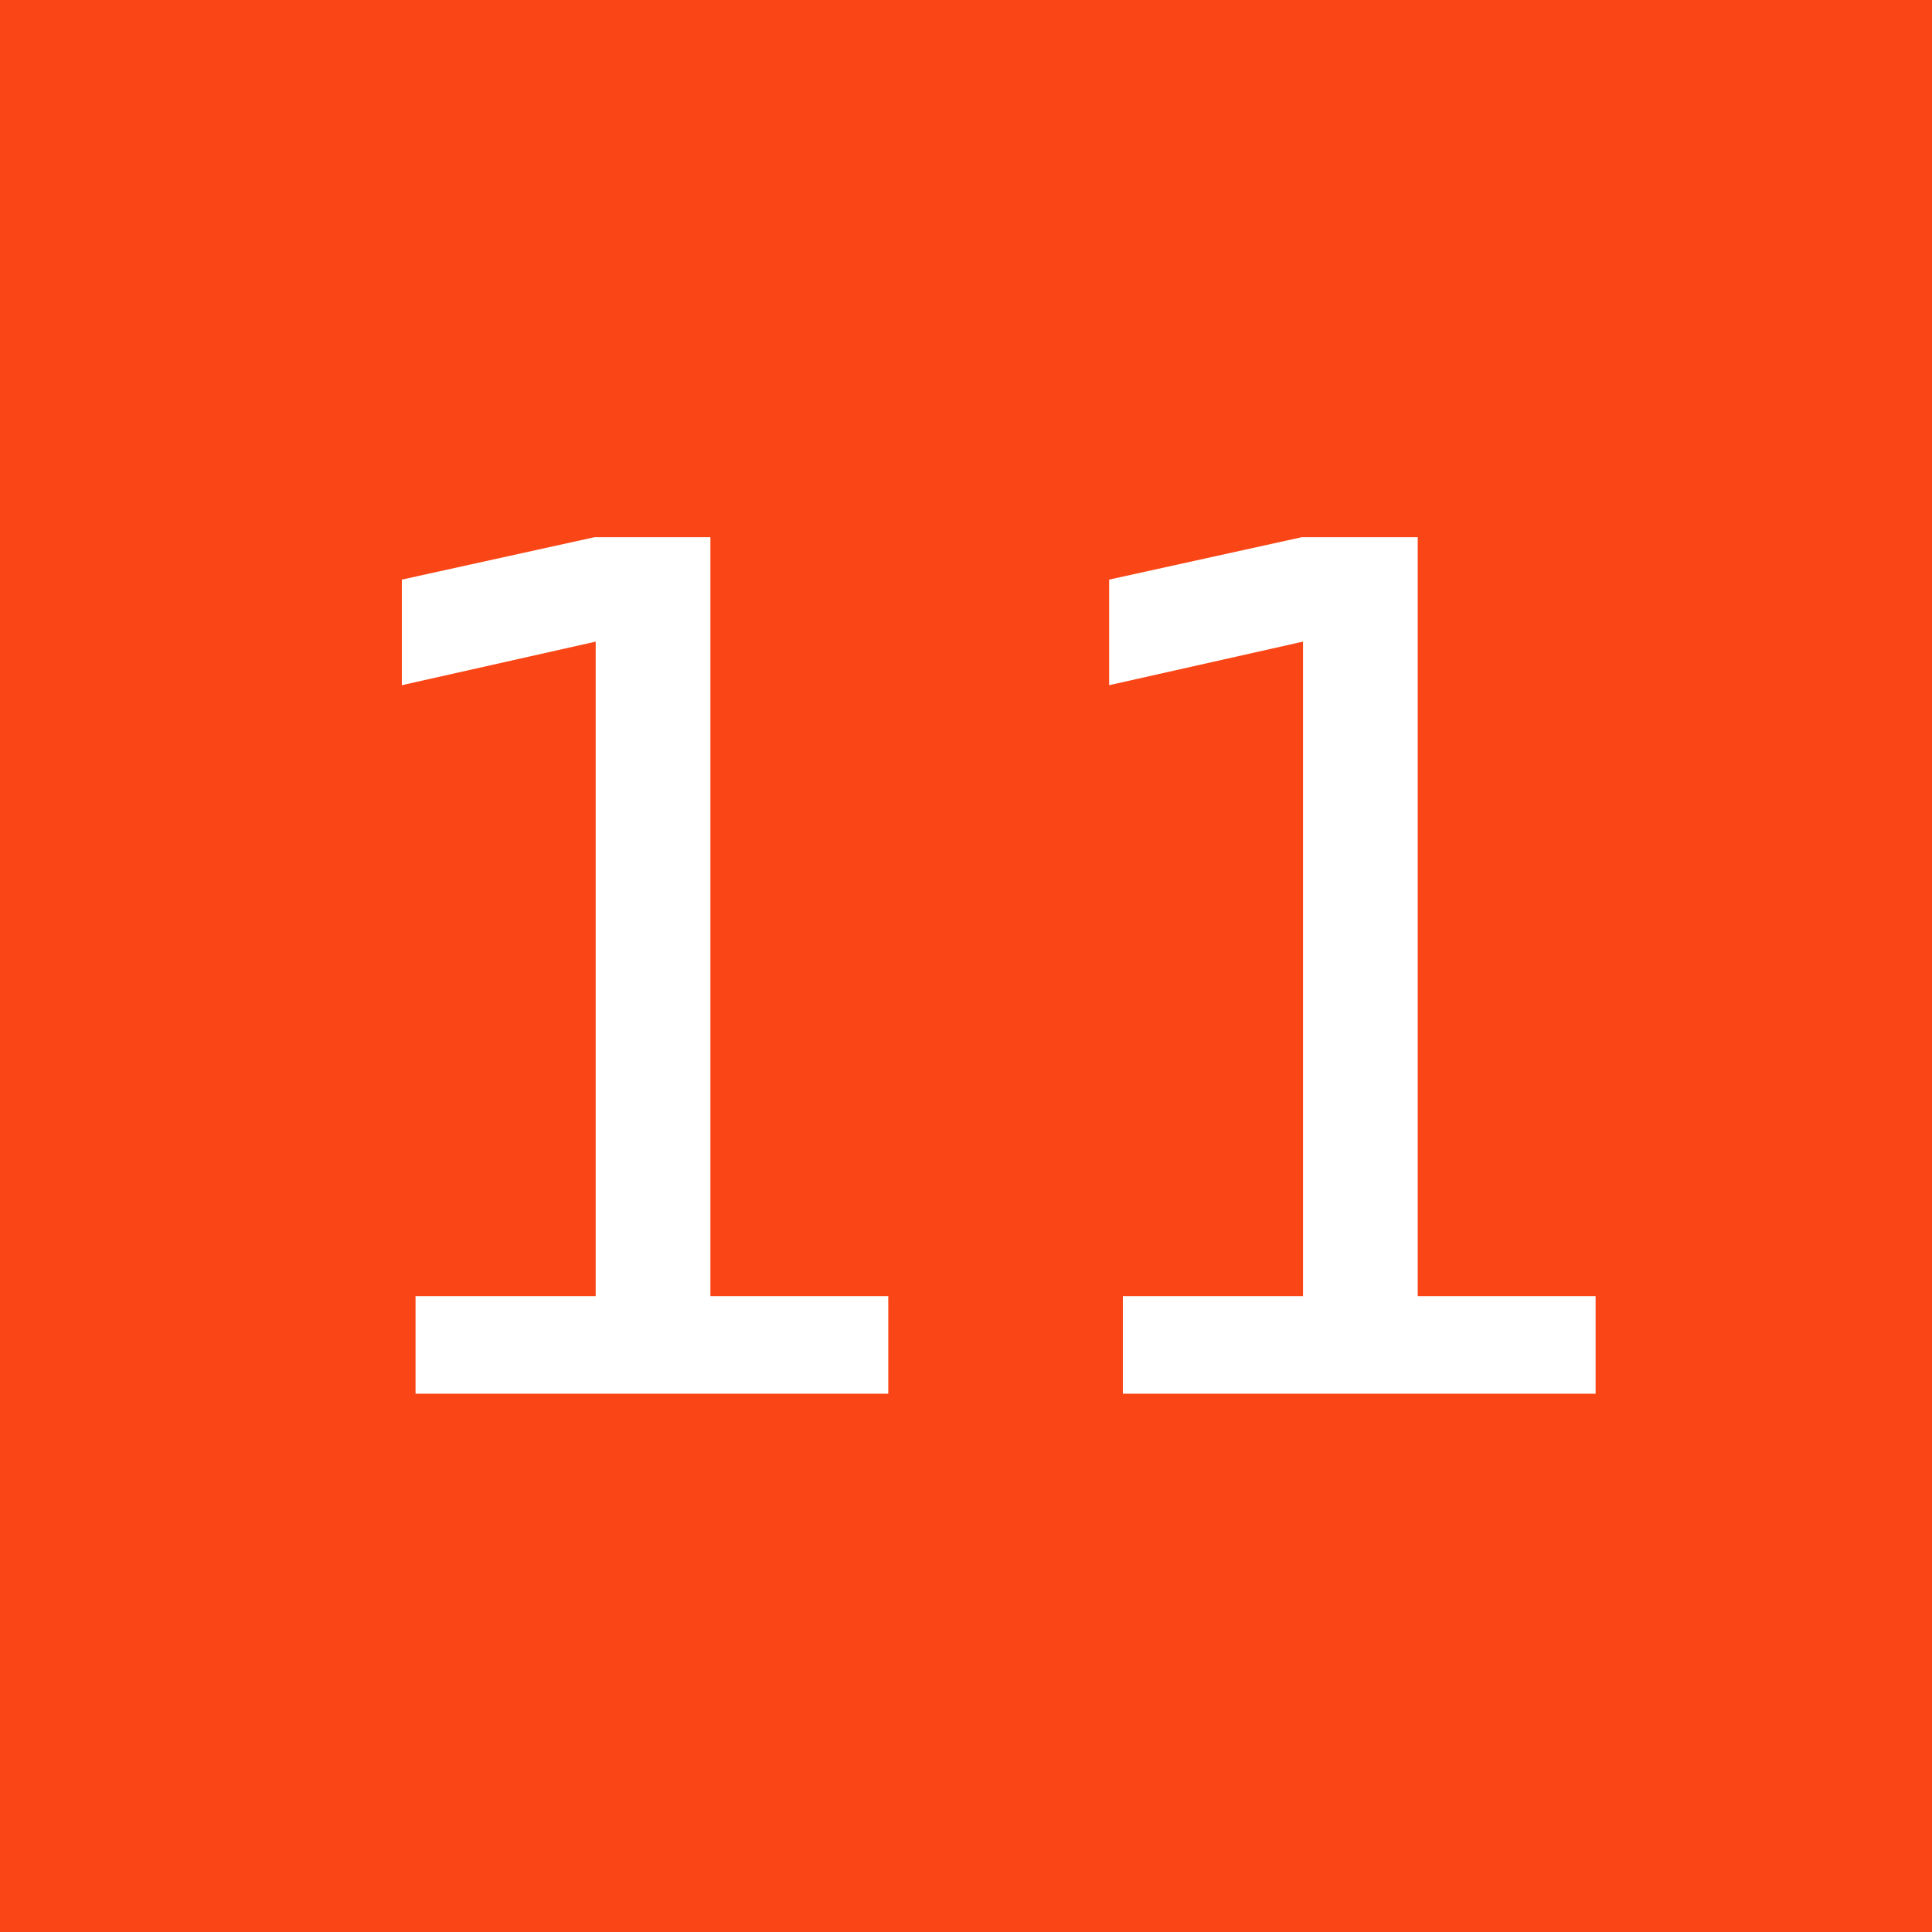
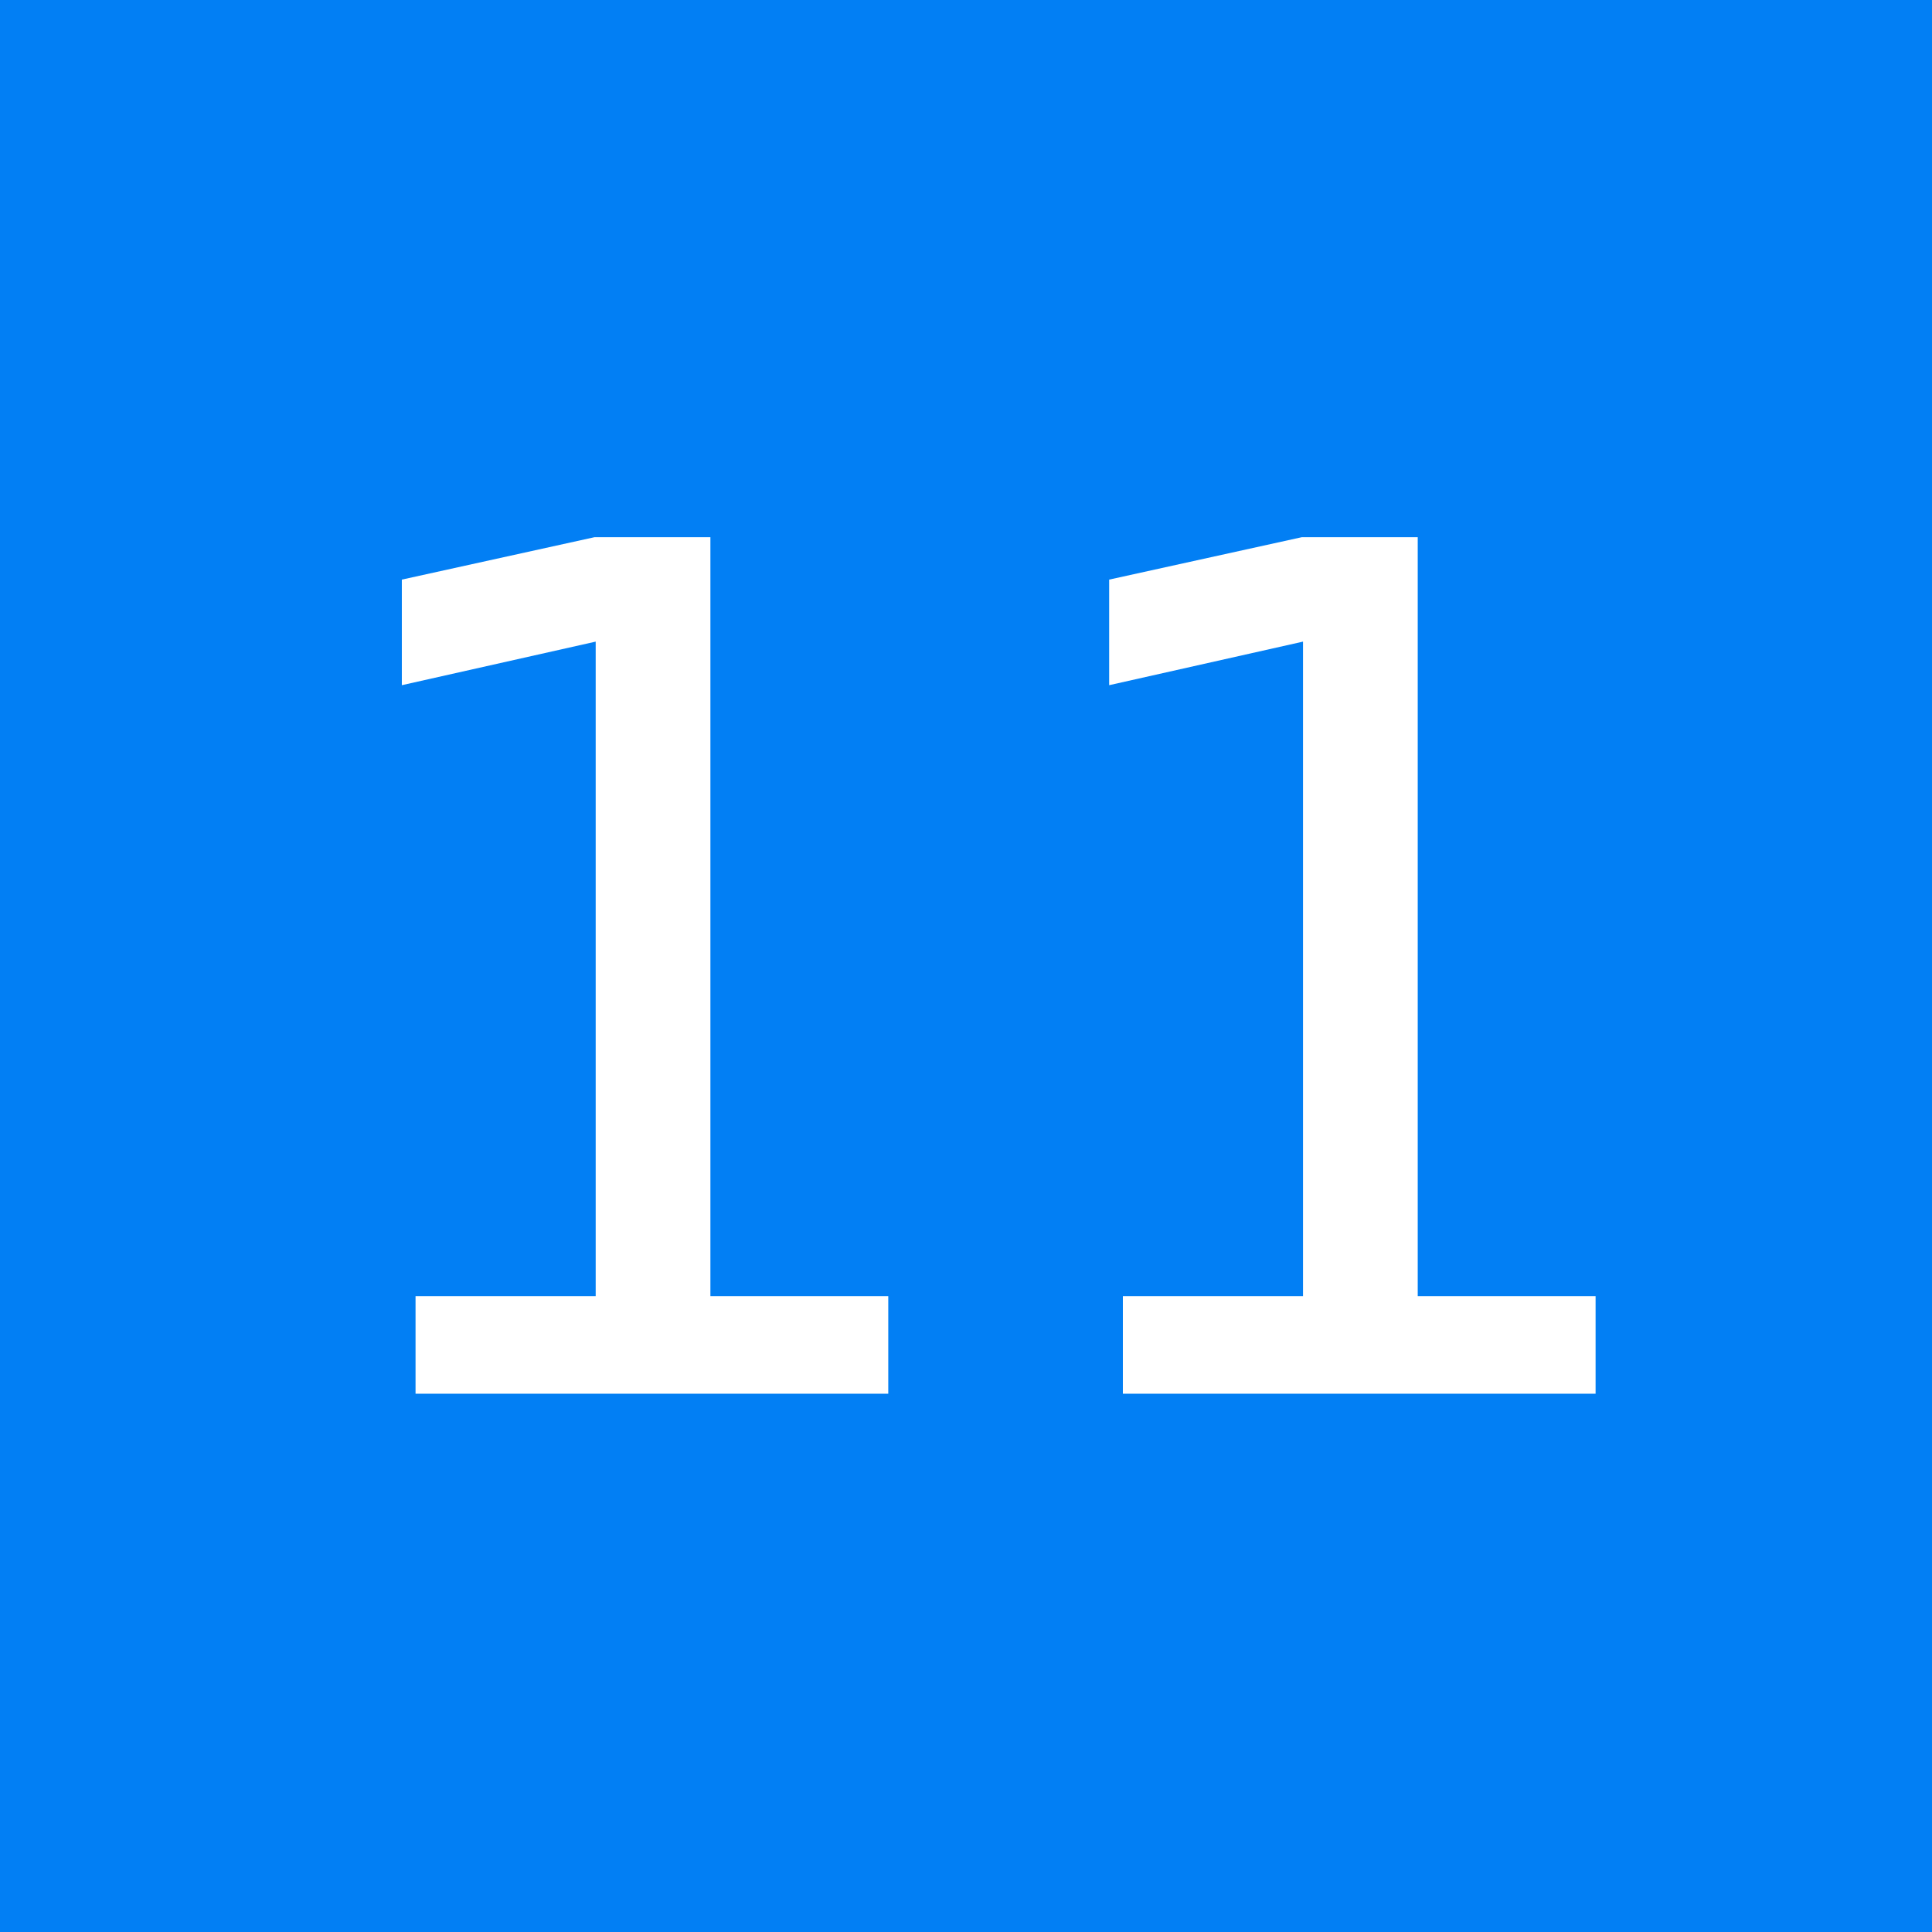
<svg xmlns="http://www.w3.org/2000/svg" width="52.211mm" height="52.211mm" viewBox="0 0 185 185" id="svg2" version="1.1">
  <defs id="defs4" />
  <g id="layer1" transform="translate(-125.5531,-92.80733)" style="display:inline">
-     <path style="opacity:1;fill:#fa4616;fill-opacity:1" d="m 125.553,185.307 0,-92.5 92.5,0 92.5,0 0,92.5 0,92.5 -92.5,0 -92.5,0 0,-92.5 z" id="path5020" />
+     <path style="opacity:1;fill:#027ff4;fill-opacity:1" d="m 125.553,185.307 0,-92.5 92.5,0 92.5,0 0,92.5 0,92.5 -92.5,0 -92.5,0 0,-92.5 z" id="path5020" />
    <text xml:space="preserve" style="font-style:normal;font-weight:normal;font-size:40px;line-height:125%;font-family:sans-serif;letter-spacing:0px;word-spacing:0px;fill:#000000;fill-opacity:1;stroke:none;stroke-width:1px;stroke-linecap:butt;stroke-linejoin:miter;stroke-opacity:1" x="150.515" y="226.259" id="text5024">
      <tspan id="tspan5026" x="150.515" y="226.259" style="font-style:normal;font-variant:normal;font-weight:normal;font-stretch:normal;font-size:112.5px;font-family:monospace;-inkscape-font-specification:monospace;fill:#ffffff">11</tspan>
    </text>
  </g>
</svg>
